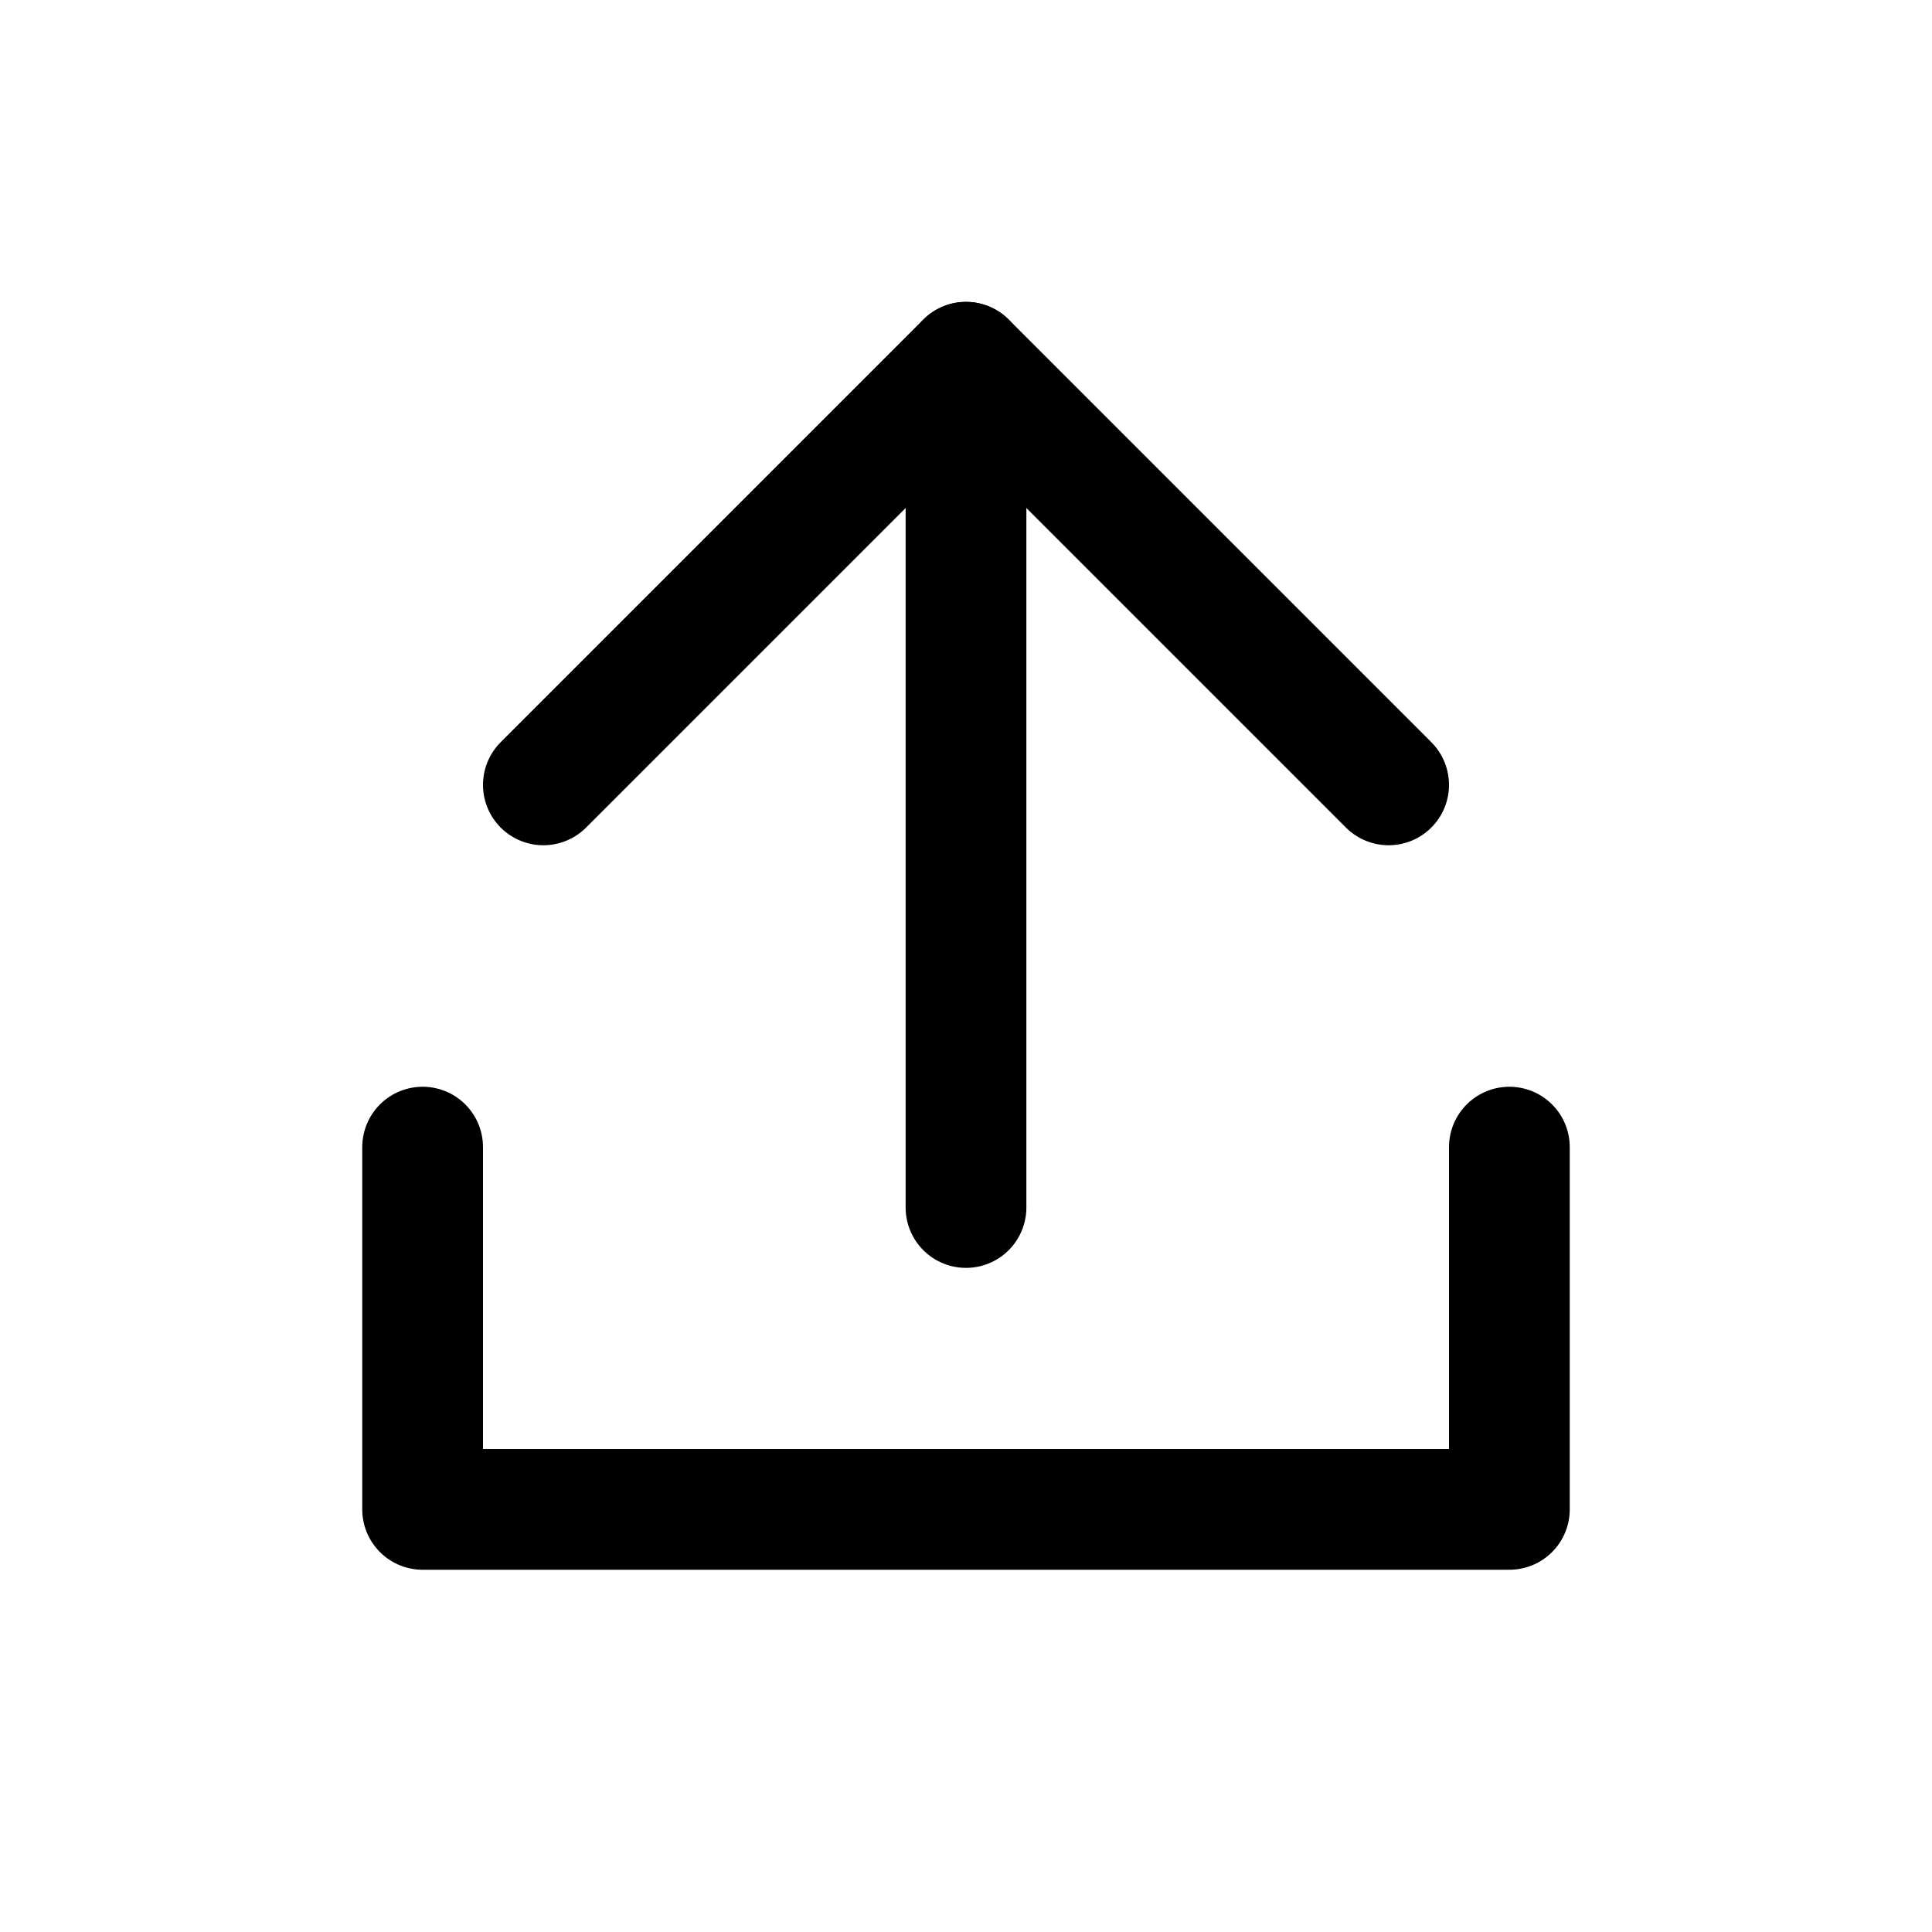
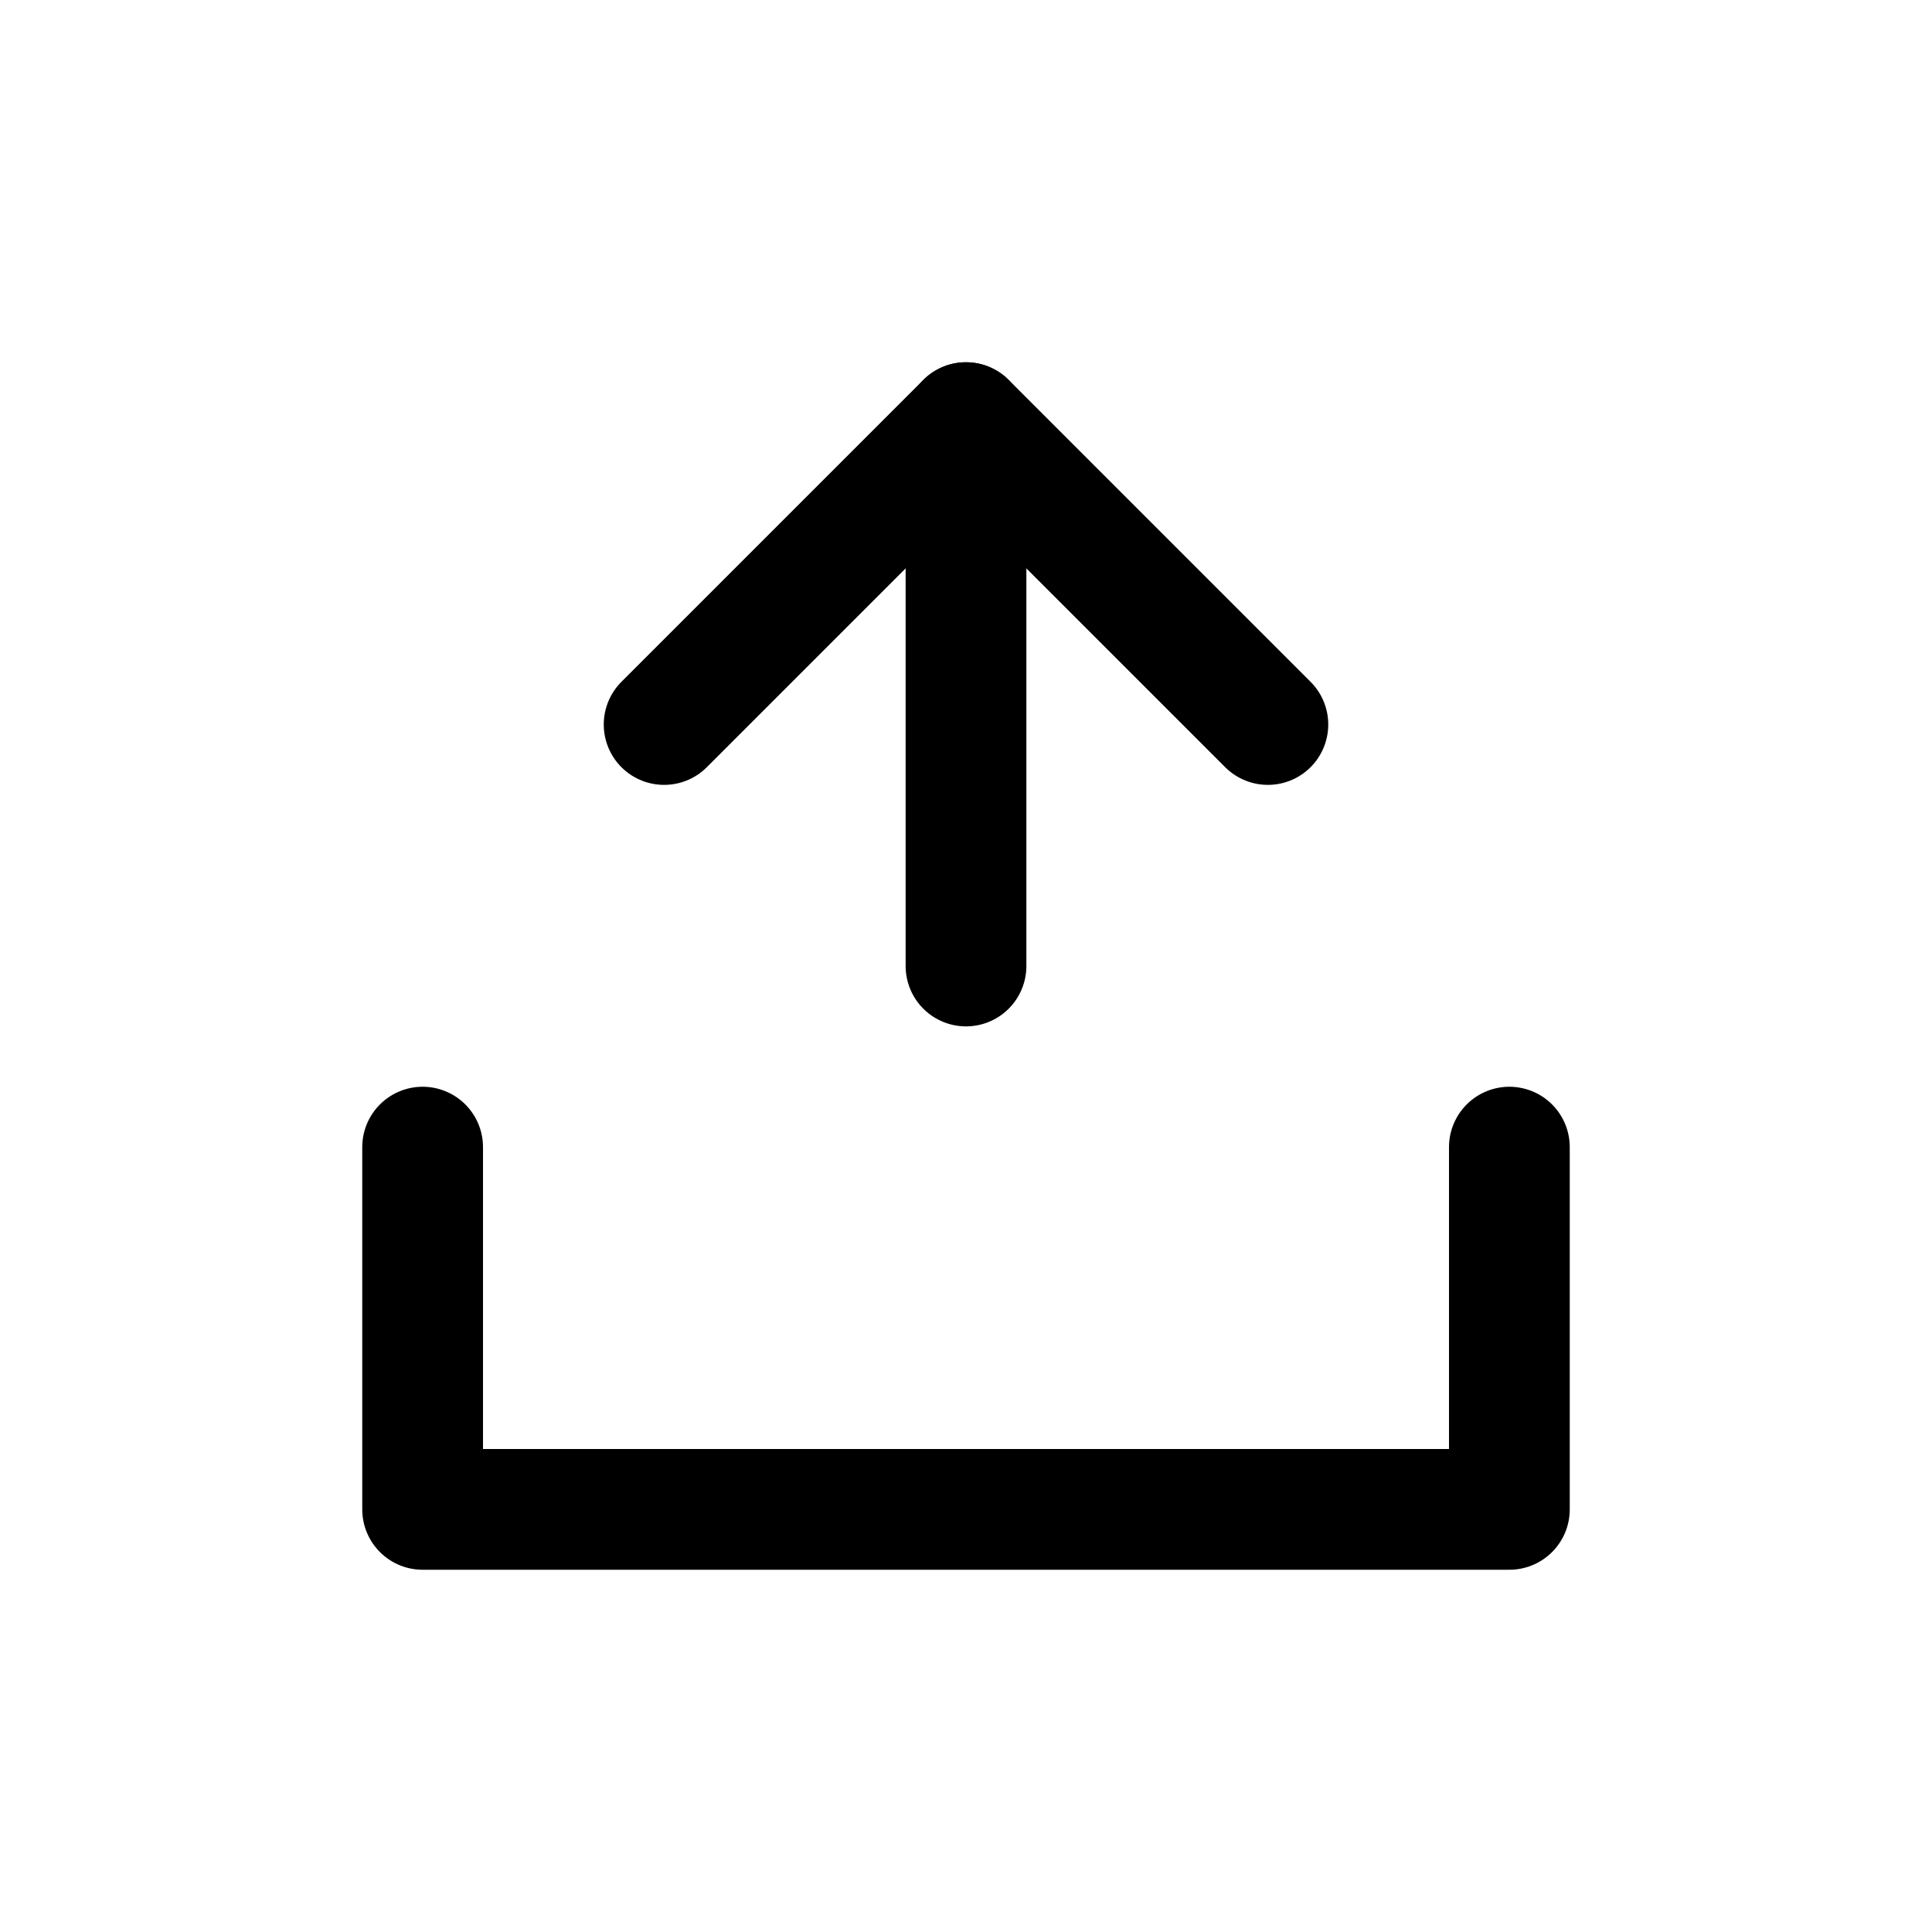
<svg xmlns="http://www.w3.org/2000/svg" width="32" height="32" viewBox="0 0 32 32" fill="none" stroke="currentColor" stroke-width="2" stroke-linecap="round" stroke-linejoin="round">
-   <polyline points="9,13 16,6 23,13" />
-   <line x1="16" y1="6" x2="16" y2="20" />
+   <polyline points="11,12 16,7 21,12" />
+   <line x1="16" y1="7" x2="16" y2="16" />
  <path d="M7 19 L7 25 L25 25 L25 19" />
</svg>
